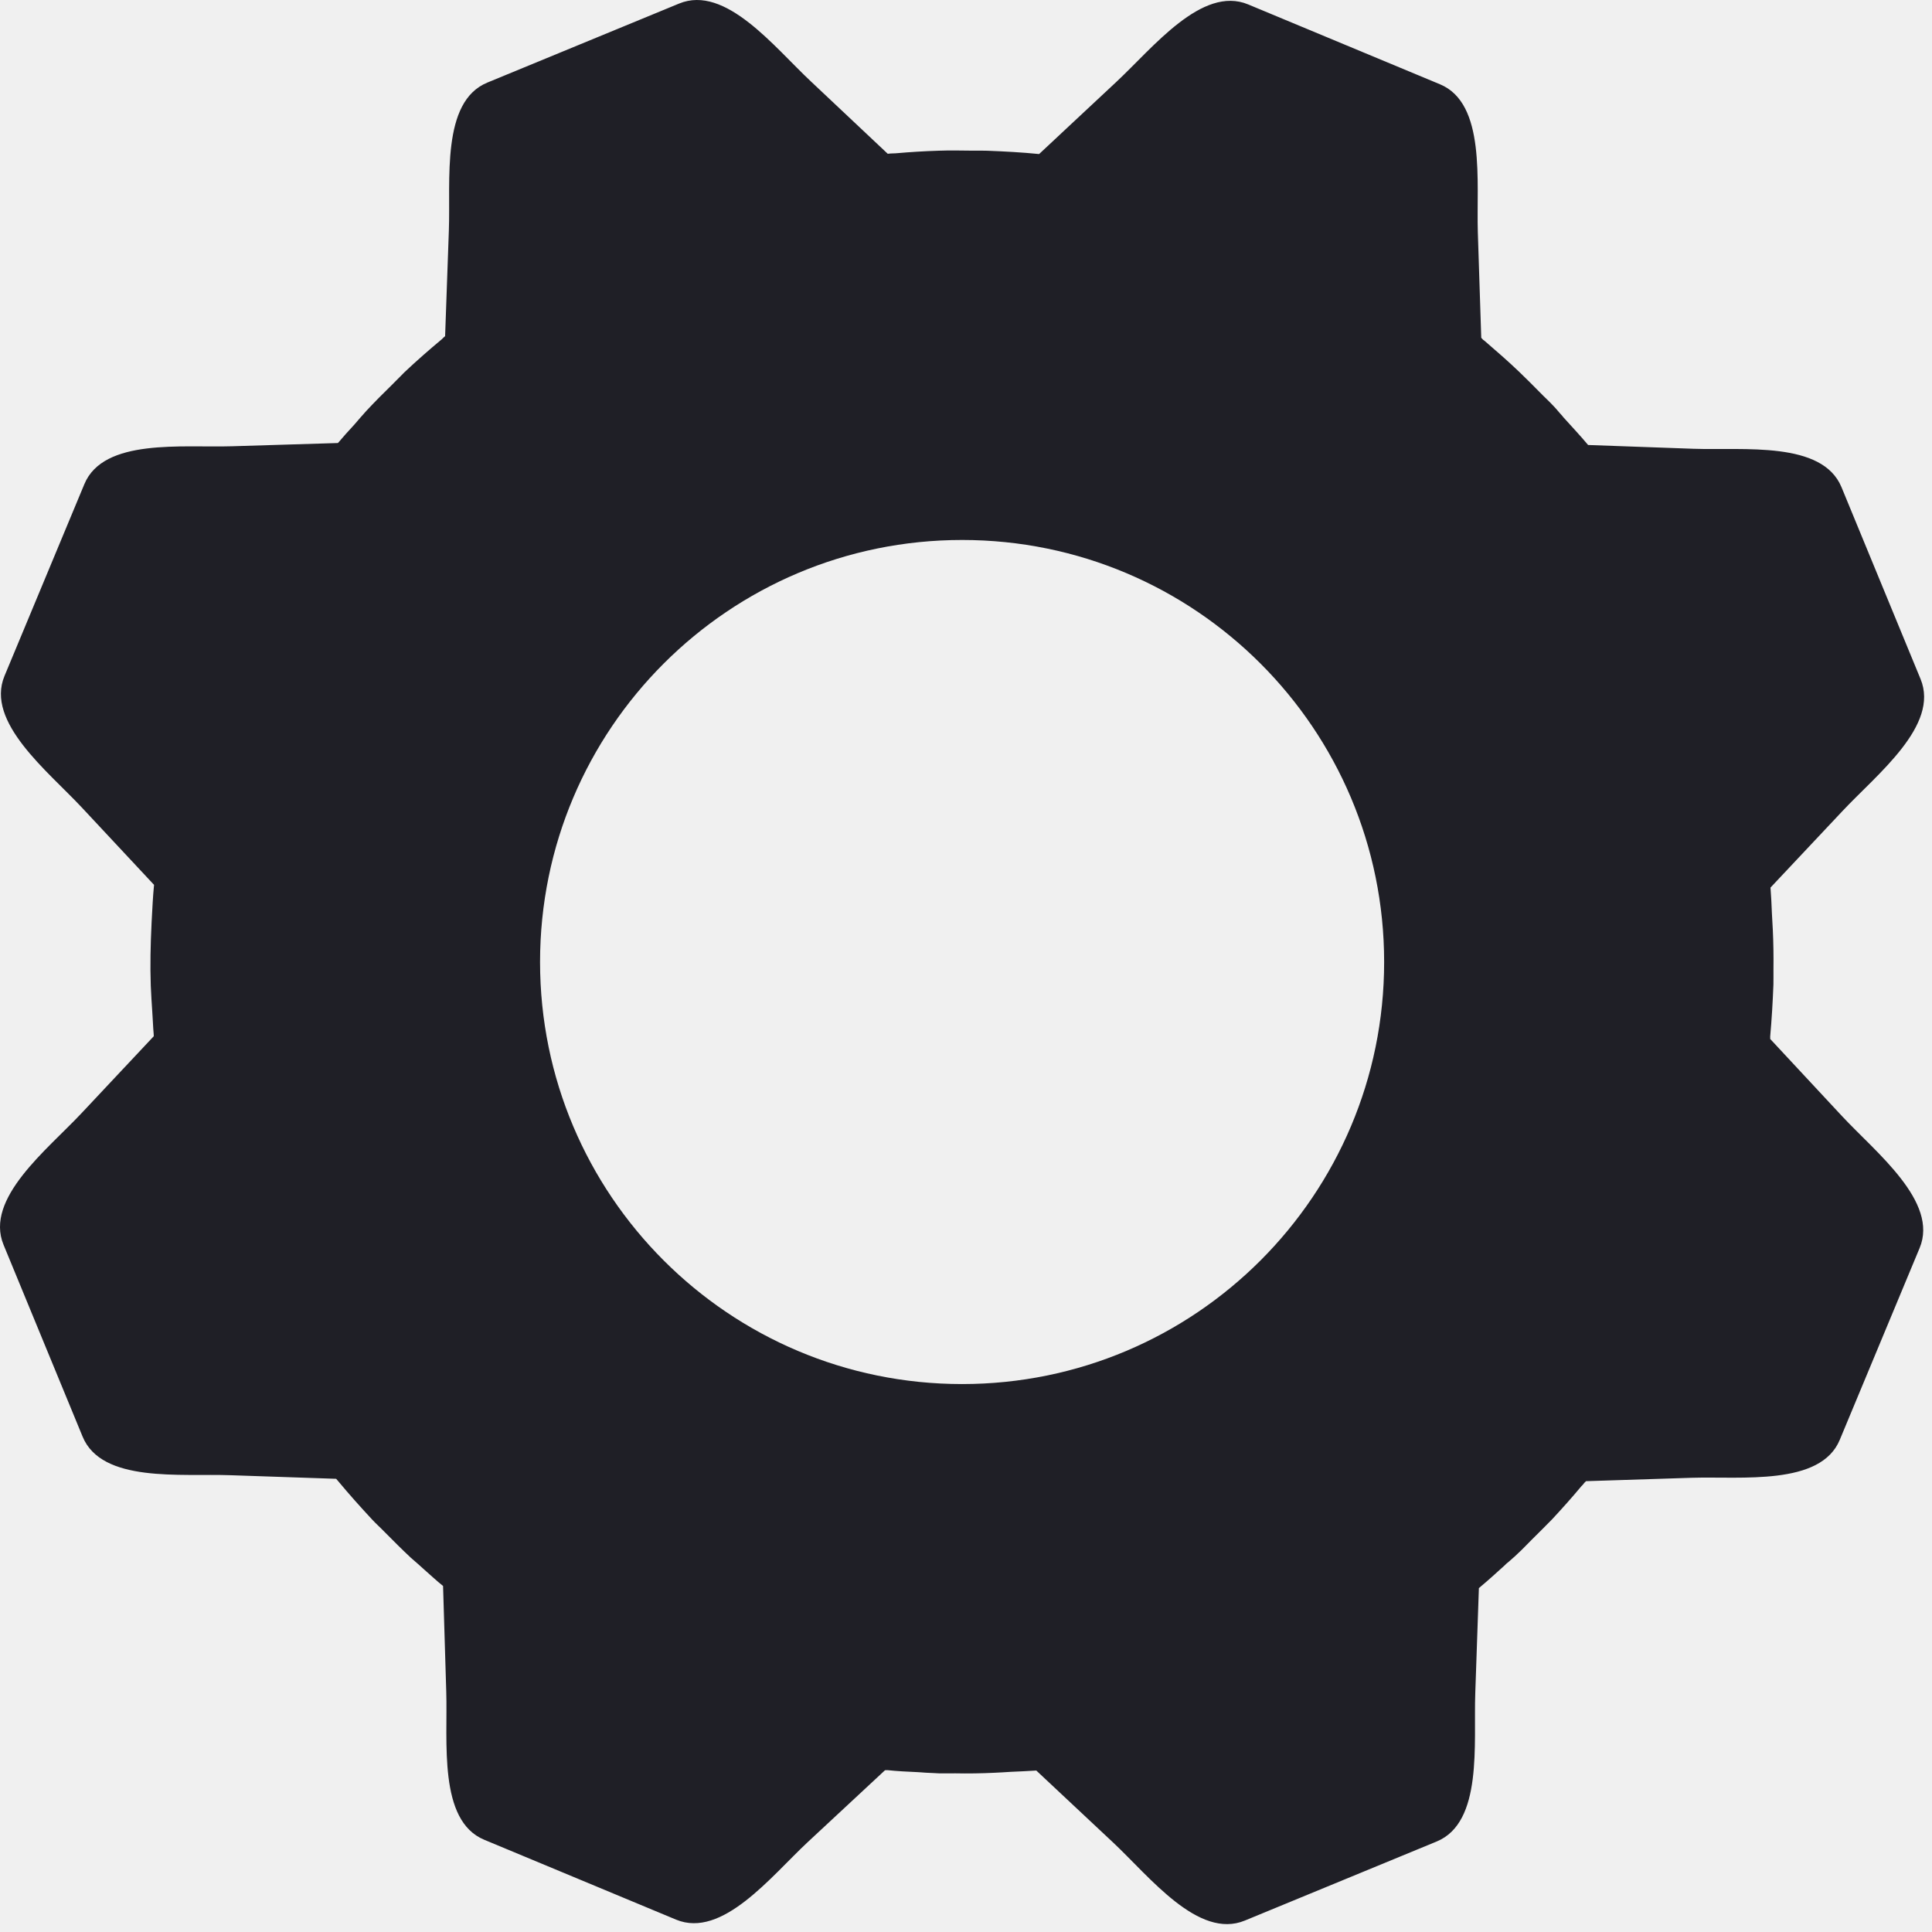
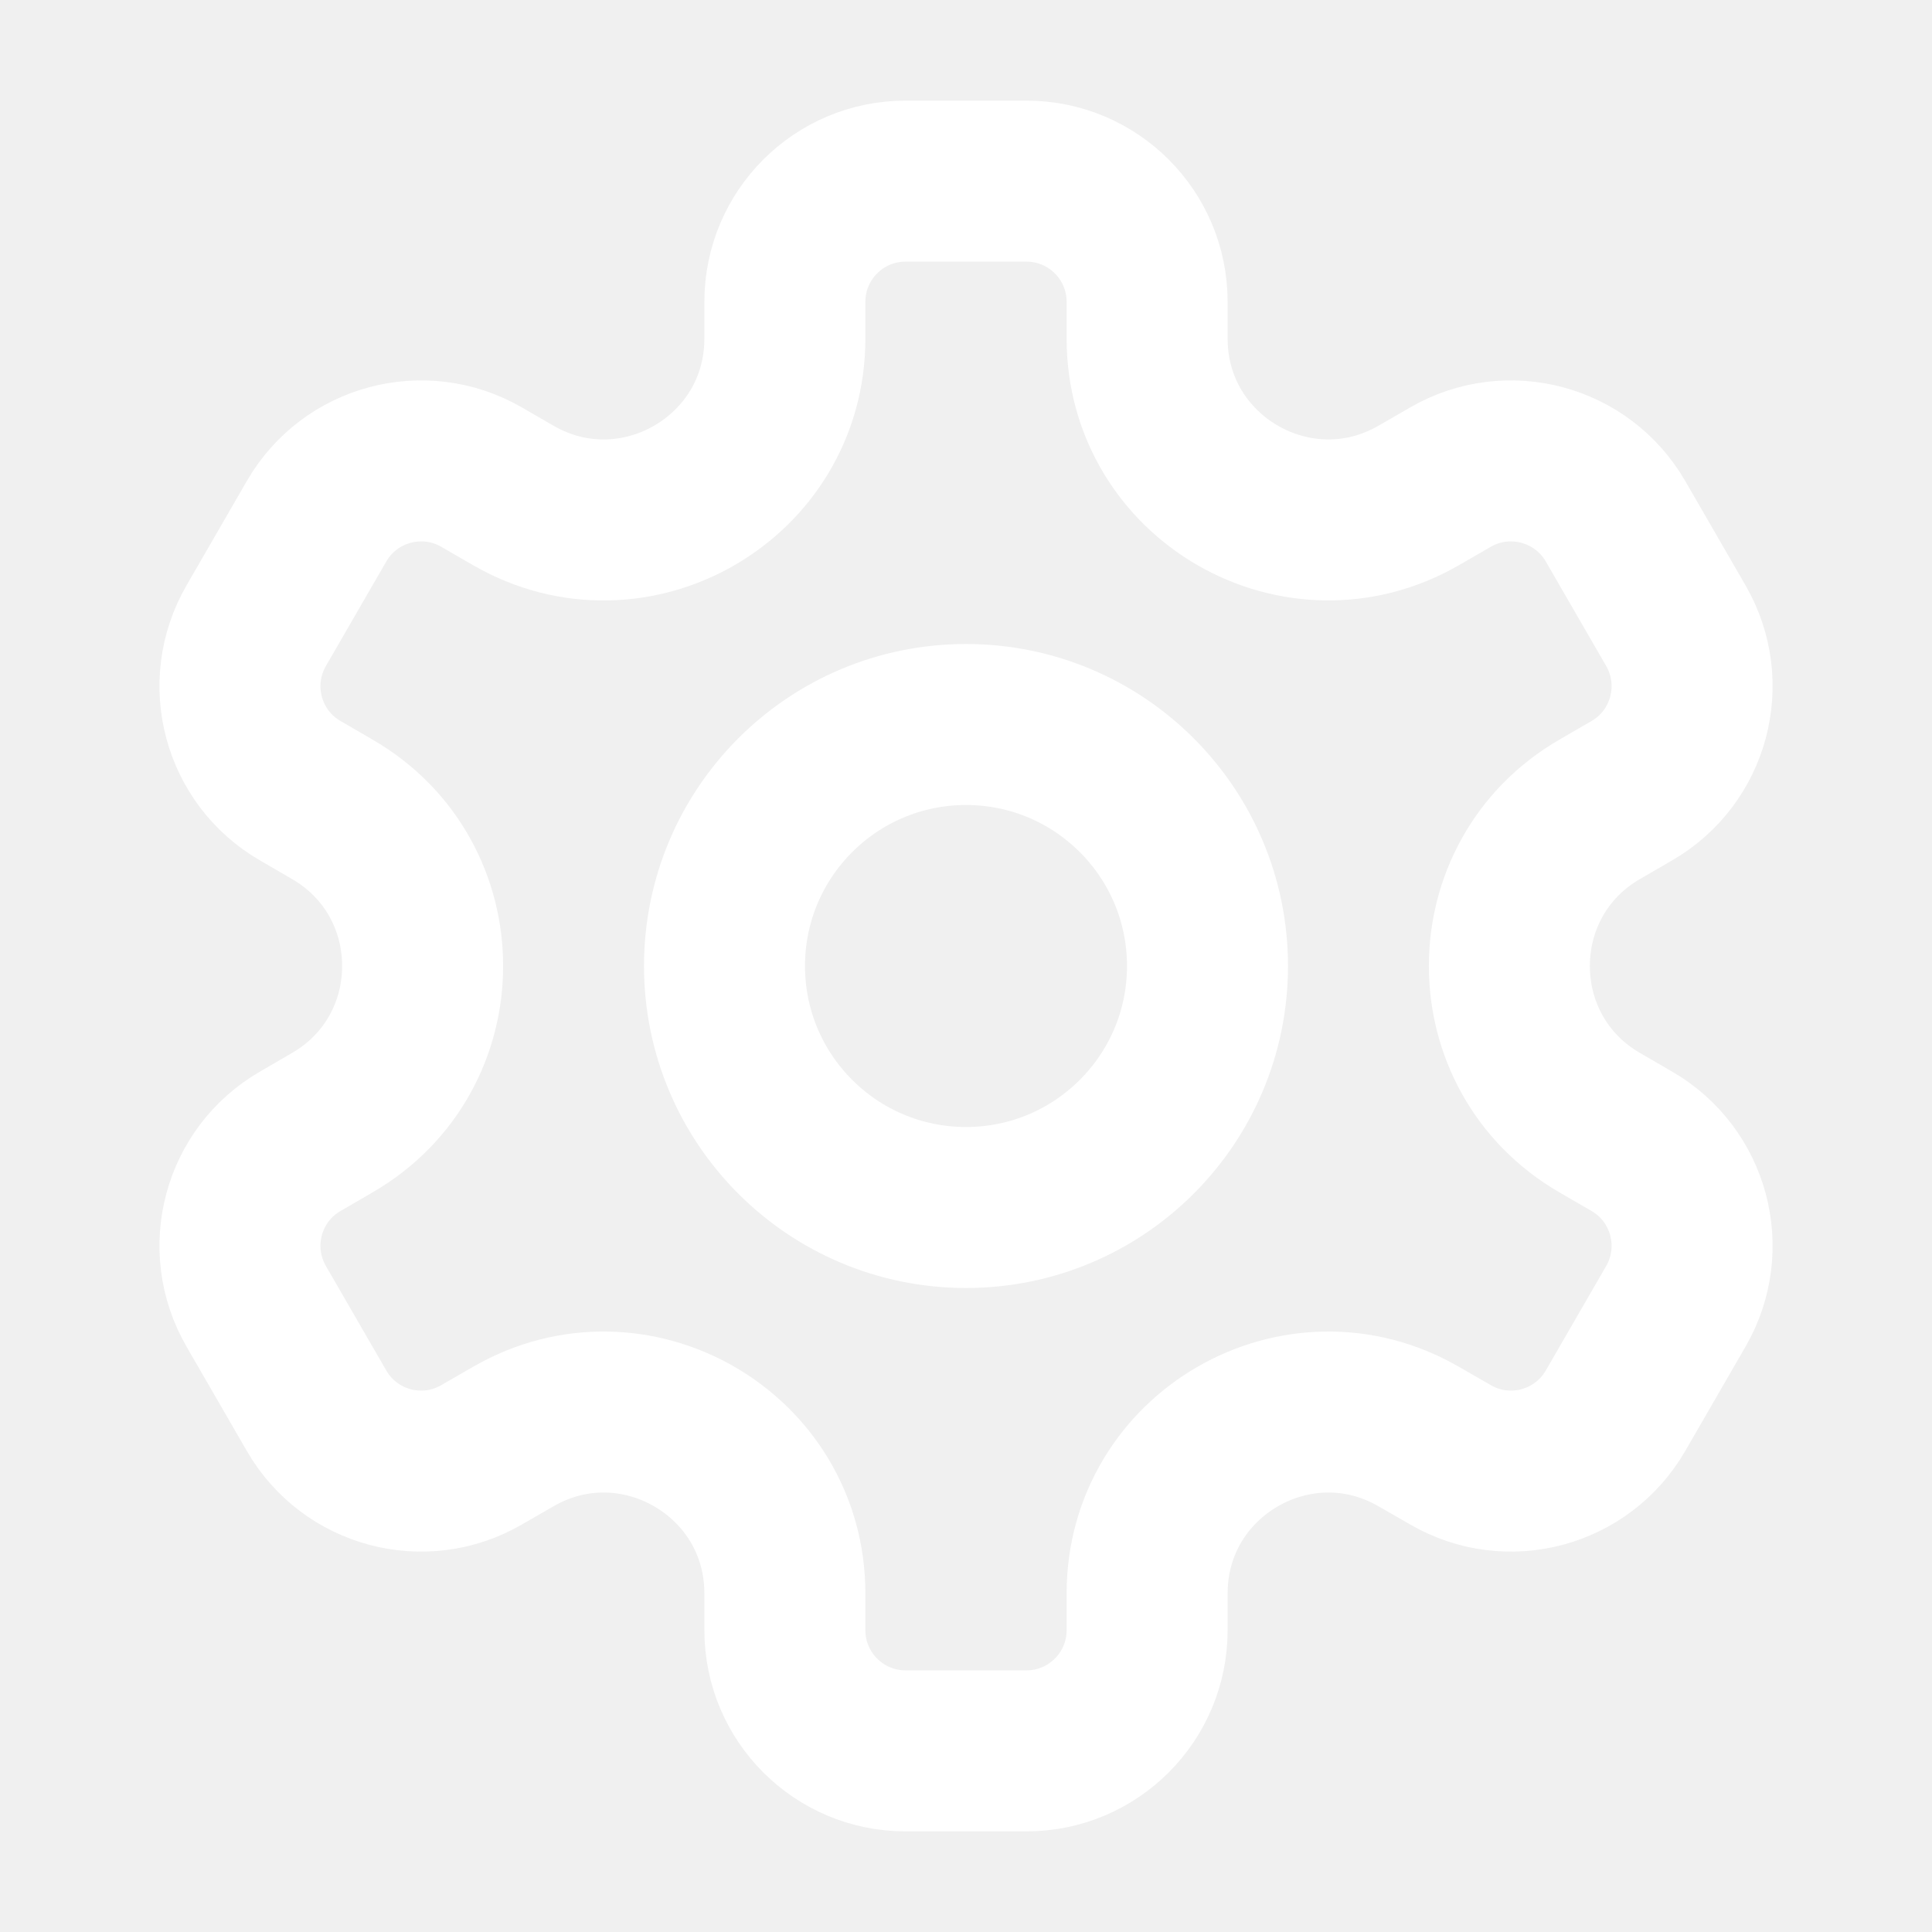
- <svg xmlns="http://www.w3.org/2000/svg" width="49px" height="49px" viewBox="0 0 49 49" version="1.1">
-   <g id="Dashboard" stroke="none" stroke-width="1" fill="none" fill-rule="evenodd">
-     <g id="Artboard" transform="translate(-77, -901)" fill="#1F1F26" fill-rule="nonzero">
-       <g id="Group-2">
-         <path d="M123.722,929.312 L121.896,927.35 C121.898,927.333 121.898,927.316 121.896,927.291 C121.935,926.853 121.961,926.413 121.978,925.972 C121.982,925.845 121.977,925.709 121.979,925.581 C121.983,925.243 121.978,924.916 121.963,924.59 C121.956,924.447 121.949,924.314 121.94,924.172 C121.932,923.954 121.921,923.739 121.904,923.511 L123.736,921.563 C124.609,920.633 126.195,919.398 125.71,918.222 L123.705,913.357 C123.219,912.18 121.226,912.426 119.952,912.382 L117.278,912.286 C117.076,912.044 116.858,911.814 116.649,911.581 C116.641,911.572 116.632,911.559 116.622,911.546 C116.547,911.468 116.484,911.383 116.409,911.306 C116.296,911.183 116.165,911.066 116.049,910.945 C115.879,910.775 115.711,910.602 115.537,910.437 C115.252,910.163 114.952,909.904 114.656,909.648 C114.644,909.635 114.624,909.625 114.614,909.617 C114.598,909.601 114.584,909.583 114.568,909.567 L114.481,906.889 C114.442,905.621 114.691,903.624 113.522,903.138 L108.656,901.112 C107.485,900.625 106.241,902.212 105.313,903.077 L103.354,904.907 C102.915,904.863 102.478,904.84 102.042,904.823 C101.92,904.818 101.797,904.821 101.666,904.821 C101.385,904.819 101.101,904.811 100.812,904.822 C100.447,904.833 100.081,904.856 99.717,904.888 C99.67,904.89 99.624,904.89 99.587,904.893 C99.561,904.899 99.541,904.895 99.515,904.9 L97.566,903.065 C96.637,902.196 95.4,900.605 94.224,901.09 L89.359,903.095 C88.182,903.58 88.431,905.578 88.384,906.849 L88.289,909.526 C88.26,909.548 88.231,909.579 88.204,909.605 C87.884,909.872 87.57,910.147 87.265,910.434 C87.153,910.544 87.044,910.655 86.934,910.767 C86.718,910.978 86.5,911.196 86.293,911.419 C86.186,911.535 86.088,911.653 85.985,911.771 C85.844,911.924 85.706,912.075 85.571,912.236 L82.891,912.318 C81.623,912.358 79.626,912.109 79.14,913.278 L77.114,918.144 C76.627,919.316 78.211,920.555 79.077,921.482 L80.907,923.442 C80.877,923.746 80.864,924.047 80.847,924.354 C80.847,924.383 80.842,924.413 80.843,924.441 C80.818,924.961 80.806,925.481 80.824,925.999 C80.832,926.226 80.849,926.449 80.863,926.676 C80.877,926.859 80.881,927.046 80.898,927.229 C80.897,927.249 80.898,927.267 80.9,927.281 L79.066,929.235 C78.197,930.162 76.605,931.396 77.09,932.571 L79.095,937.436 C79.58,938.614 81.579,938.369 82.85,938.415 L85.526,938.506 C85.544,938.532 85.566,938.548 85.585,938.575 C85.856,938.901 86.141,939.219 86.438,939.539 C86.542,939.652 86.653,939.748 86.759,939.859 C86.977,940.08 87.197,940.299 87.424,940.512 C87.536,940.609 87.654,940.71 87.767,940.815 C87.925,940.954 88.078,941.097 88.237,941.224 L88.318,943.903 C88.358,945.171 88.11,947.173 89.28,947.66 L94.146,949.686 C95.318,950.173 96.556,948.588 97.484,947.722 L99.446,945.897 C99.467,945.897 99.488,945.895 99.51,945.895 C99.762,945.923 100.013,945.933 100.263,945.945 C100.338,945.952 100.411,945.952 100.482,945.96 C100.6,945.963 100.713,945.973 100.827,945.977 C100.961,945.979 101.095,945.975 101.229,945.976 C101.556,945.983 101.884,945.977 102.208,945.962 C102.349,945.957 102.494,945.946 102.633,945.938 C102.854,945.929 103.066,945.918 103.283,945.905 L105.235,947.734 C106.165,948.607 107.396,950.195 108.572,949.71 L113.437,947.705 C114.614,947.219 114.371,945.224 114.416,943.949 L114.508,941.278 C114.737,941.087 114.958,940.887 115.171,940.693 C115.201,940.658 115.236,940.634 115.269,940.606 C115.343,940.536 115.423,940.476 115.487,940.409 C115.616,940.294 115.728,940.167 115.846,940.053 C116.015,939.882 116.194,939.711 116.366,939.532 C116.615,939.264 116.866,938.984 117.109,938.692 C117.136,938.666 117.158,938.644 117.181,938.61 C117.202,938.592 117.214,938.58 117.226,938.566 L119.903,938.48 C121.171,938.441 123.173,938.689 123.66,937.519 L125.686,932.653 C126.175,931.482 124.587,930.239 123.722,929.312 Z M112.105,925.399 C112.105,931.31 107.313,936.103 101.401,936.103 C95.49,936.103 90.697,931.31 90.697,925.399 C90.697,919.487 95.49,914.695 101.401,914.695 C107.313,914.695 112.105,919.487 112.105,925.399 Z" id="Shape" />
-       </g>
-     </g>
-   </g>
+ <svg xmlns="http://www.w3.org/2000/svg" width="24" height="24" viewBox="0 0 24 24" fill="none">
+   <path d="M12 15C13.657 15 15 13.657 15 12C15 10.343 13.657 9 12 9C10.343 9 9 10.343 9 12C9 13.657 10.343 15 12 15Z" stroke="white" stroke-width="2" stroke-miterlimit="10" stroke-linecap="round" stroke-linejoin="round" />
+   <path d="M20.819 7.774L20.069 6.476C19.654 5.758 18.737 5.513 18.02 5.926L17.625 6.154C16.125 7.02 14.25 5.938 14.25 4.206V3.75C14.25 2.921 13.579 2.25 12.75 2.25H11.25C10.421 2.25 9.75 2.921 9.75 3.75V4.206C9.75 5.938 7.875 7.021 6.375 6.154L5.981 5.926C5.263 5.513 4.346 5.758 3.932 6.476L3.182 7.774C2.768 8.492 3.013 9.409 3.731 9.823L4.125 10.052C5.625 10.918 5.625 13.082 4.125 13.948L3.731 14.177C3.013 14.591 2.768 15.508 3.182 16.226L3.932 17.524C4.346 18.242 5.263 18.488 5.981 18.073L6.375 17.846C7.875 16.979 9.75 18.062 9.75 19.794V20.25C9.75 21.079 10.421 21.75 11.25 21.75H12.75C13.579 21.75 14.25 21.079 14.25 20.25V19.794C14.25 18.062 16.125 16.979 17.625 17.846L18.02 18.073C18.737 18.488 19.654 18.242 20.069 17.524L20.819 16.226C21.233 15.508 20.987 14.591 20.27 14.177L19.875 13.948C18.375 13.082 18.375 10.918 19.875 10.052L20.27 9.823C20.987 9.409 21.233 8.492 20.819 7.774Z" stroke="white" stroke-width="2" stroke-miterlimit="10" stroke-linecap="round" stroke-linejoin="round" />
</svg>
